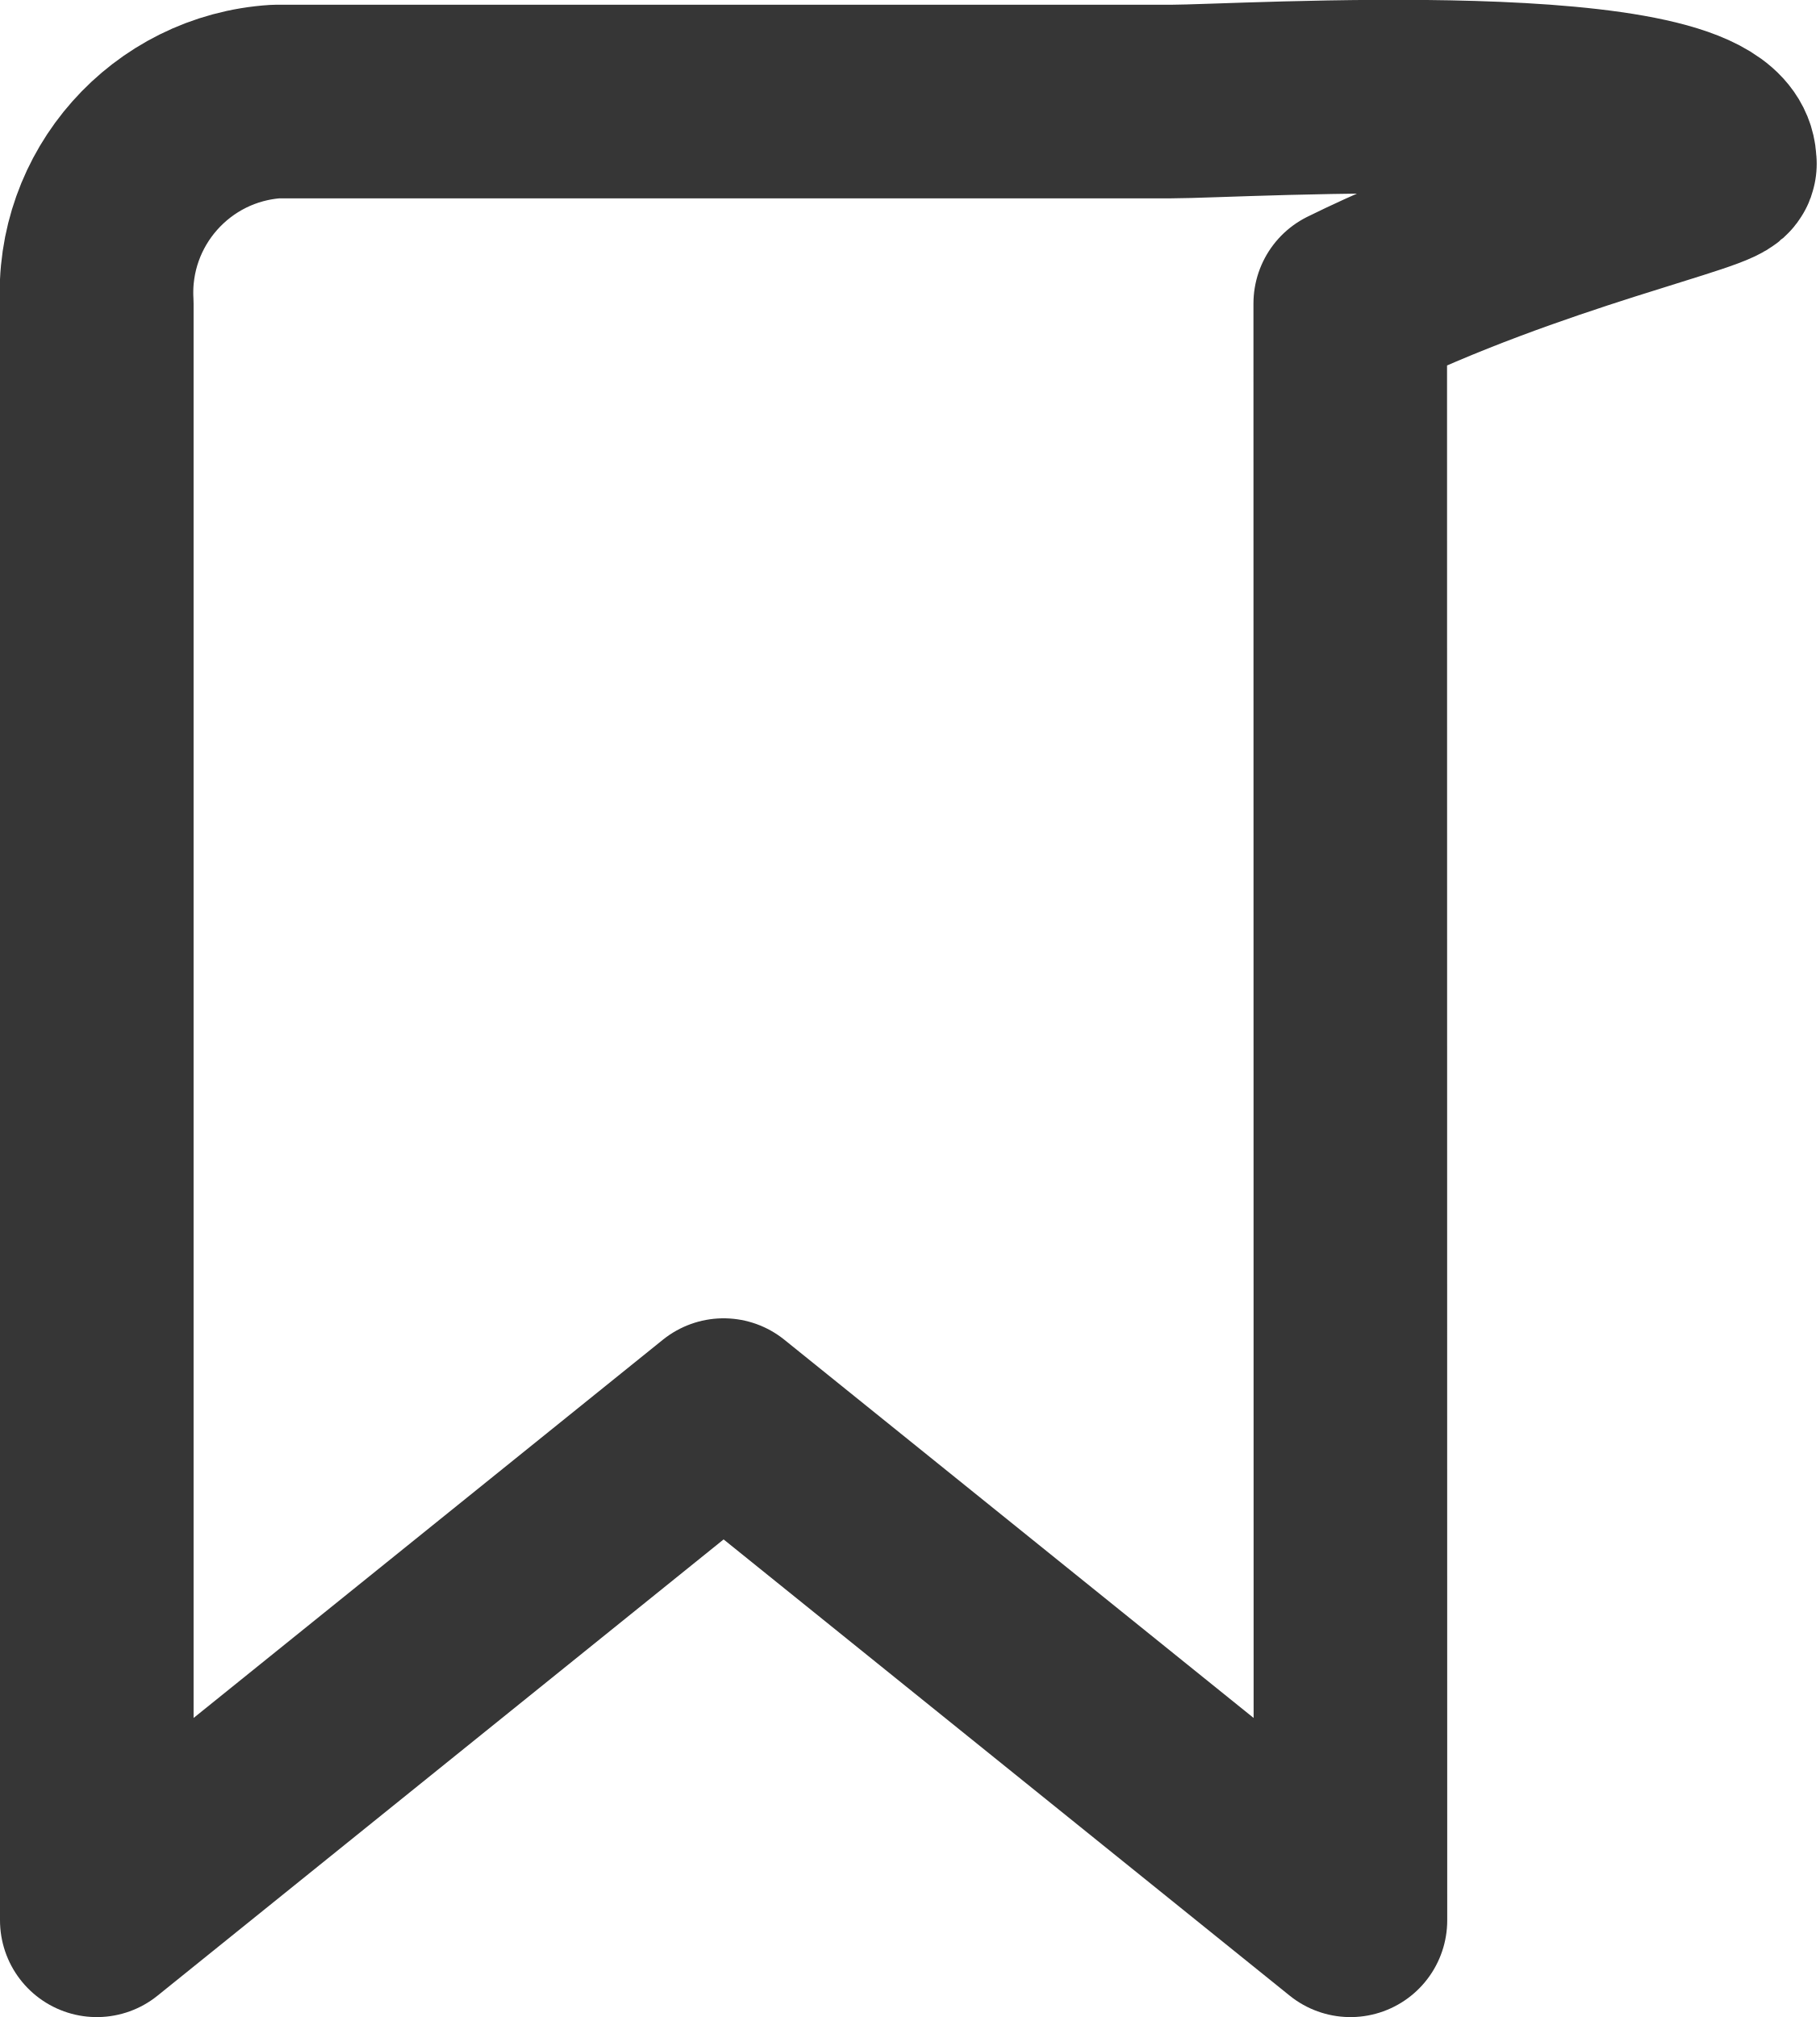
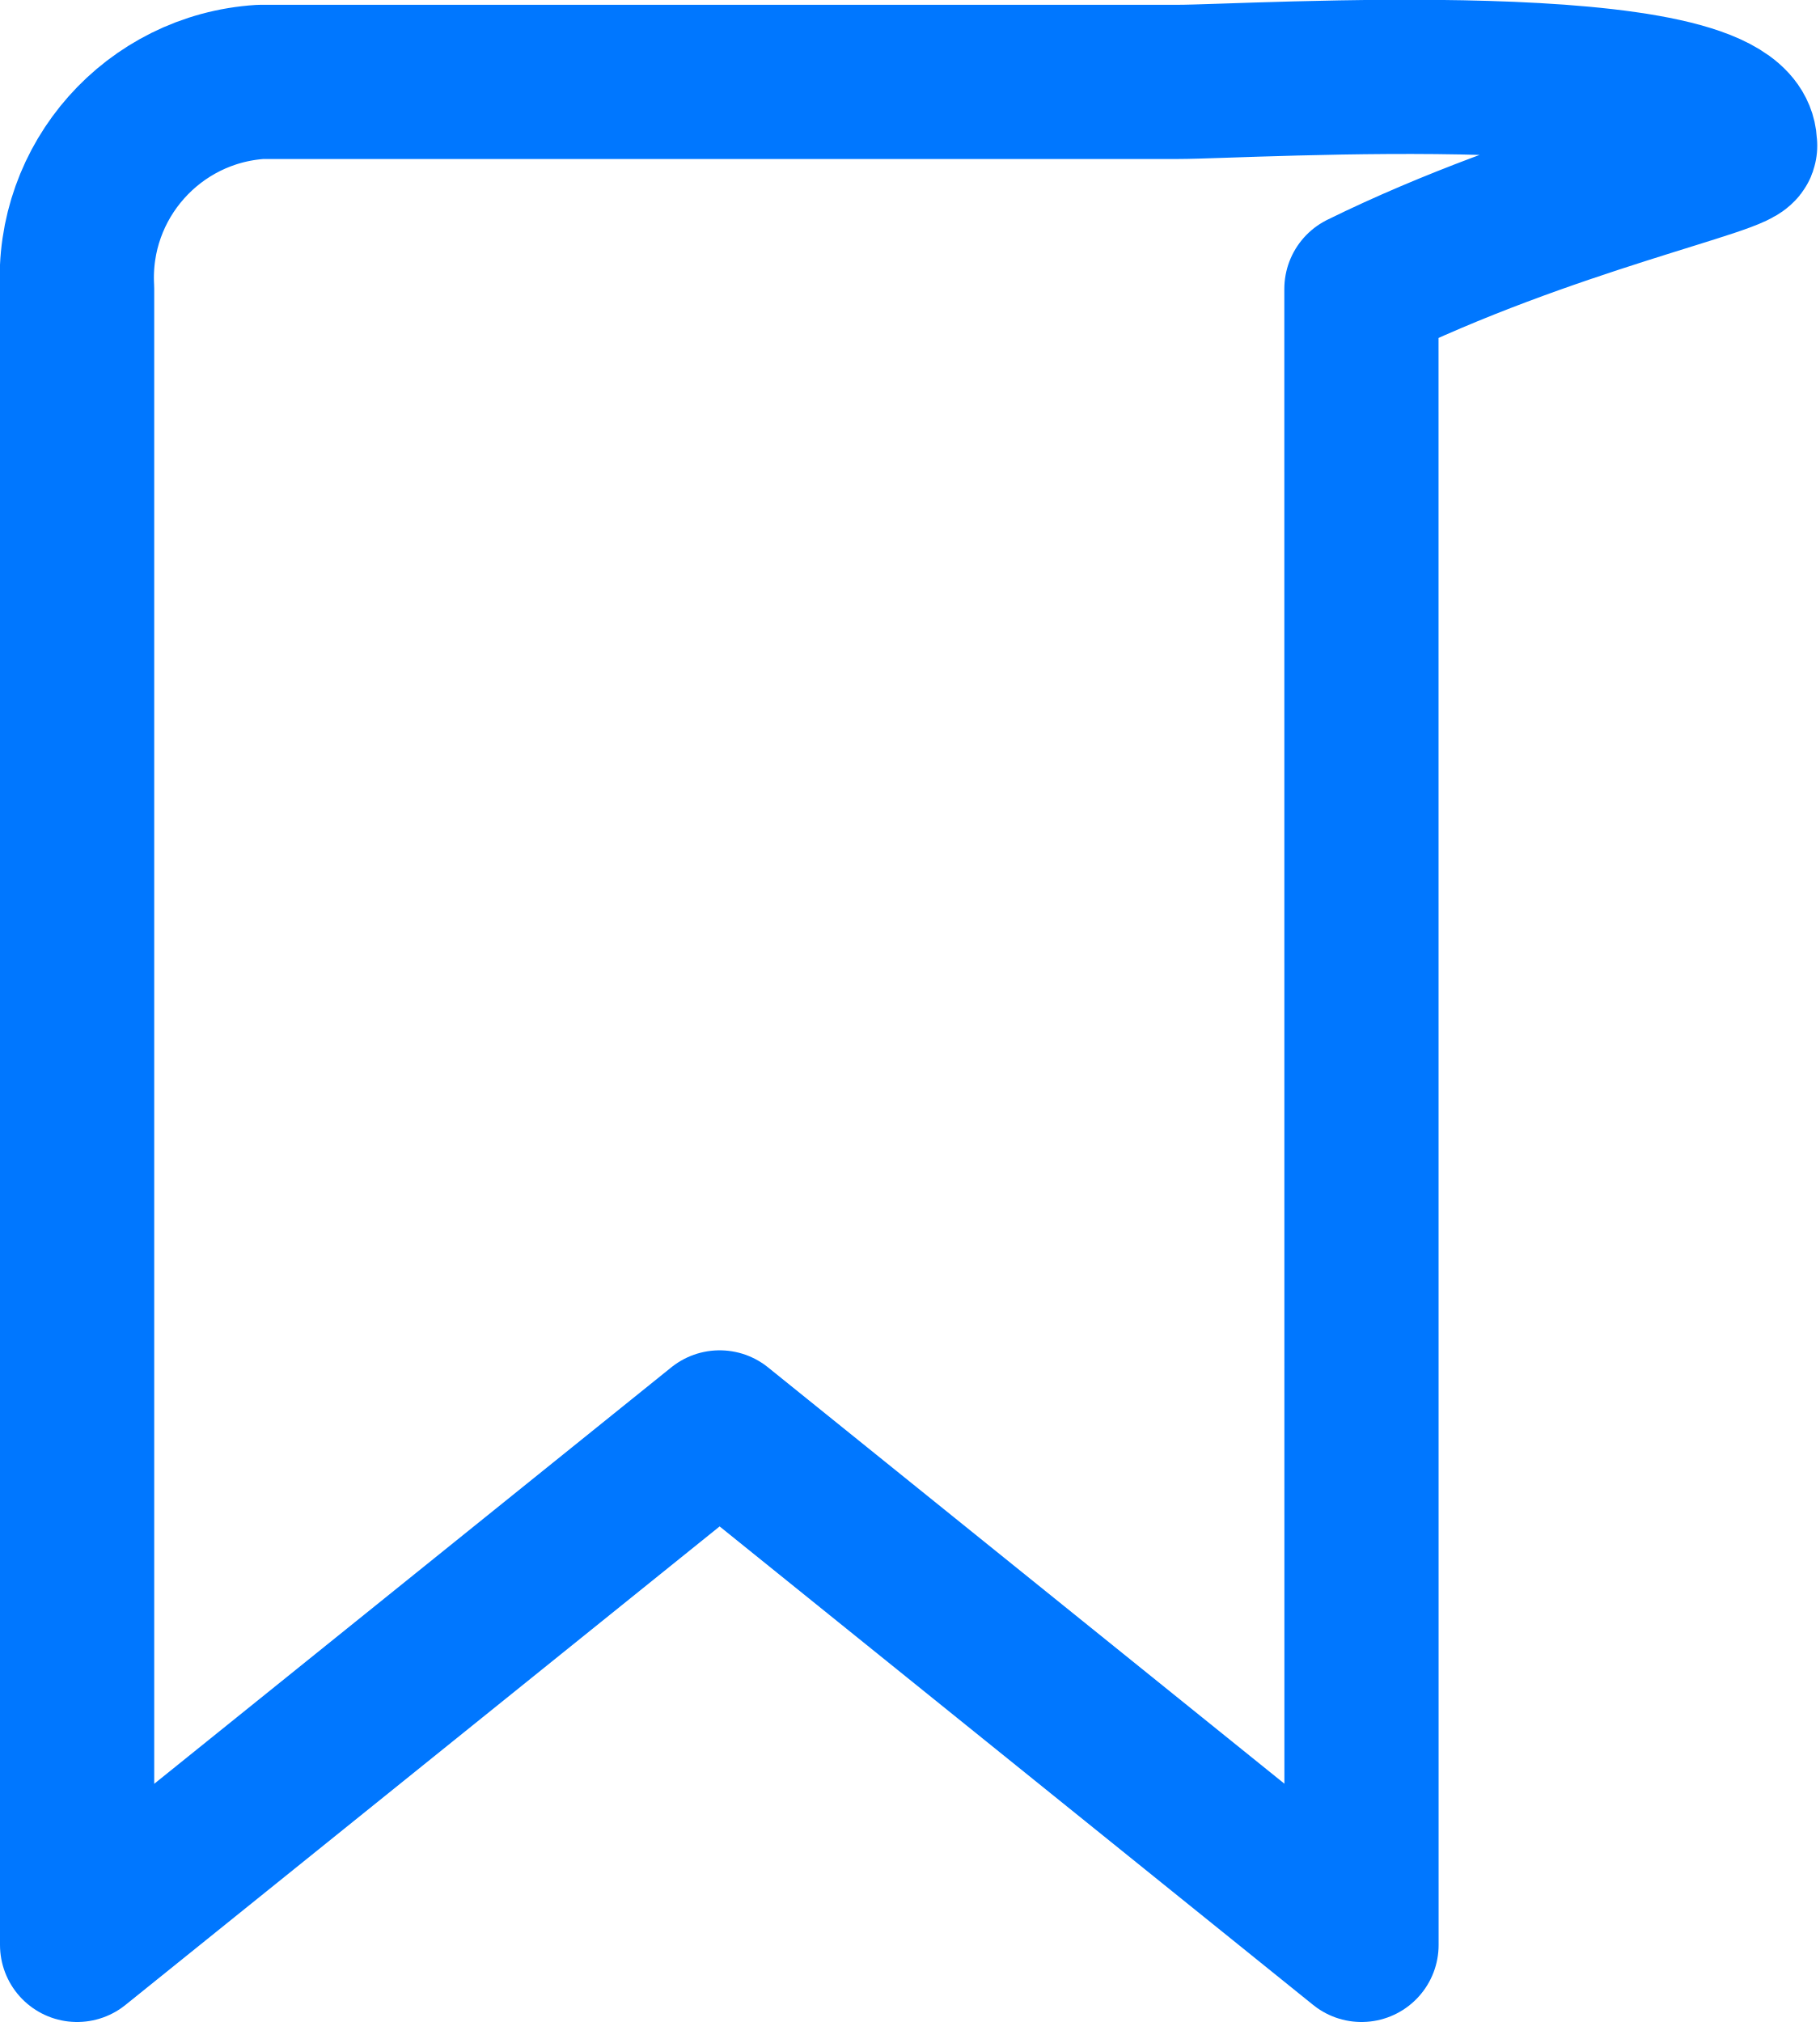
- <svg xmlns="http://www.w3.org/2000/svg" width="18.796" height="20.837" viewBox="0 0 18.796 20.837">
-   <path id="Icon_feather-bookmark" data-name="Icon feather-bookmark" d="M20.452,23.267l-6.476-5.219L7.5,23.267V6.565A1.98,1.98,0,0,1,9.35,4.478H18.6c.712,0,5.694-.318,5.667.637.081.118-1.955.533-3.817,1.45Z" transform="translate(-6.5 -3.429)" fill="none" stroke="#363636" stroke-linecap="round" stroke-linejoin="round" stroke-width="2" />
+ <svg xmlns="http://www.w3.org/2000/svg" width="21.235" height="23.604" viewBox="0 0 21.235 23.604">
+   <path id="Icon_feather-bookmark" data-name="Icon feather-bookmark" d="M22.492,26.234,15,20.193,7.5,26.234V6.9A2.292,2.292,0,0,1,9.642,4.486H20.35c.824,0,6.591-.368,6.559.738.094.137-2.262.617-4.418,1.679Z" transform="translate(-6.6 -3.53)" fill="none" stroke="#07f" stroke-linecap="round" stroke-linejoin="round" stroke-width="1.8" />
</svg>
